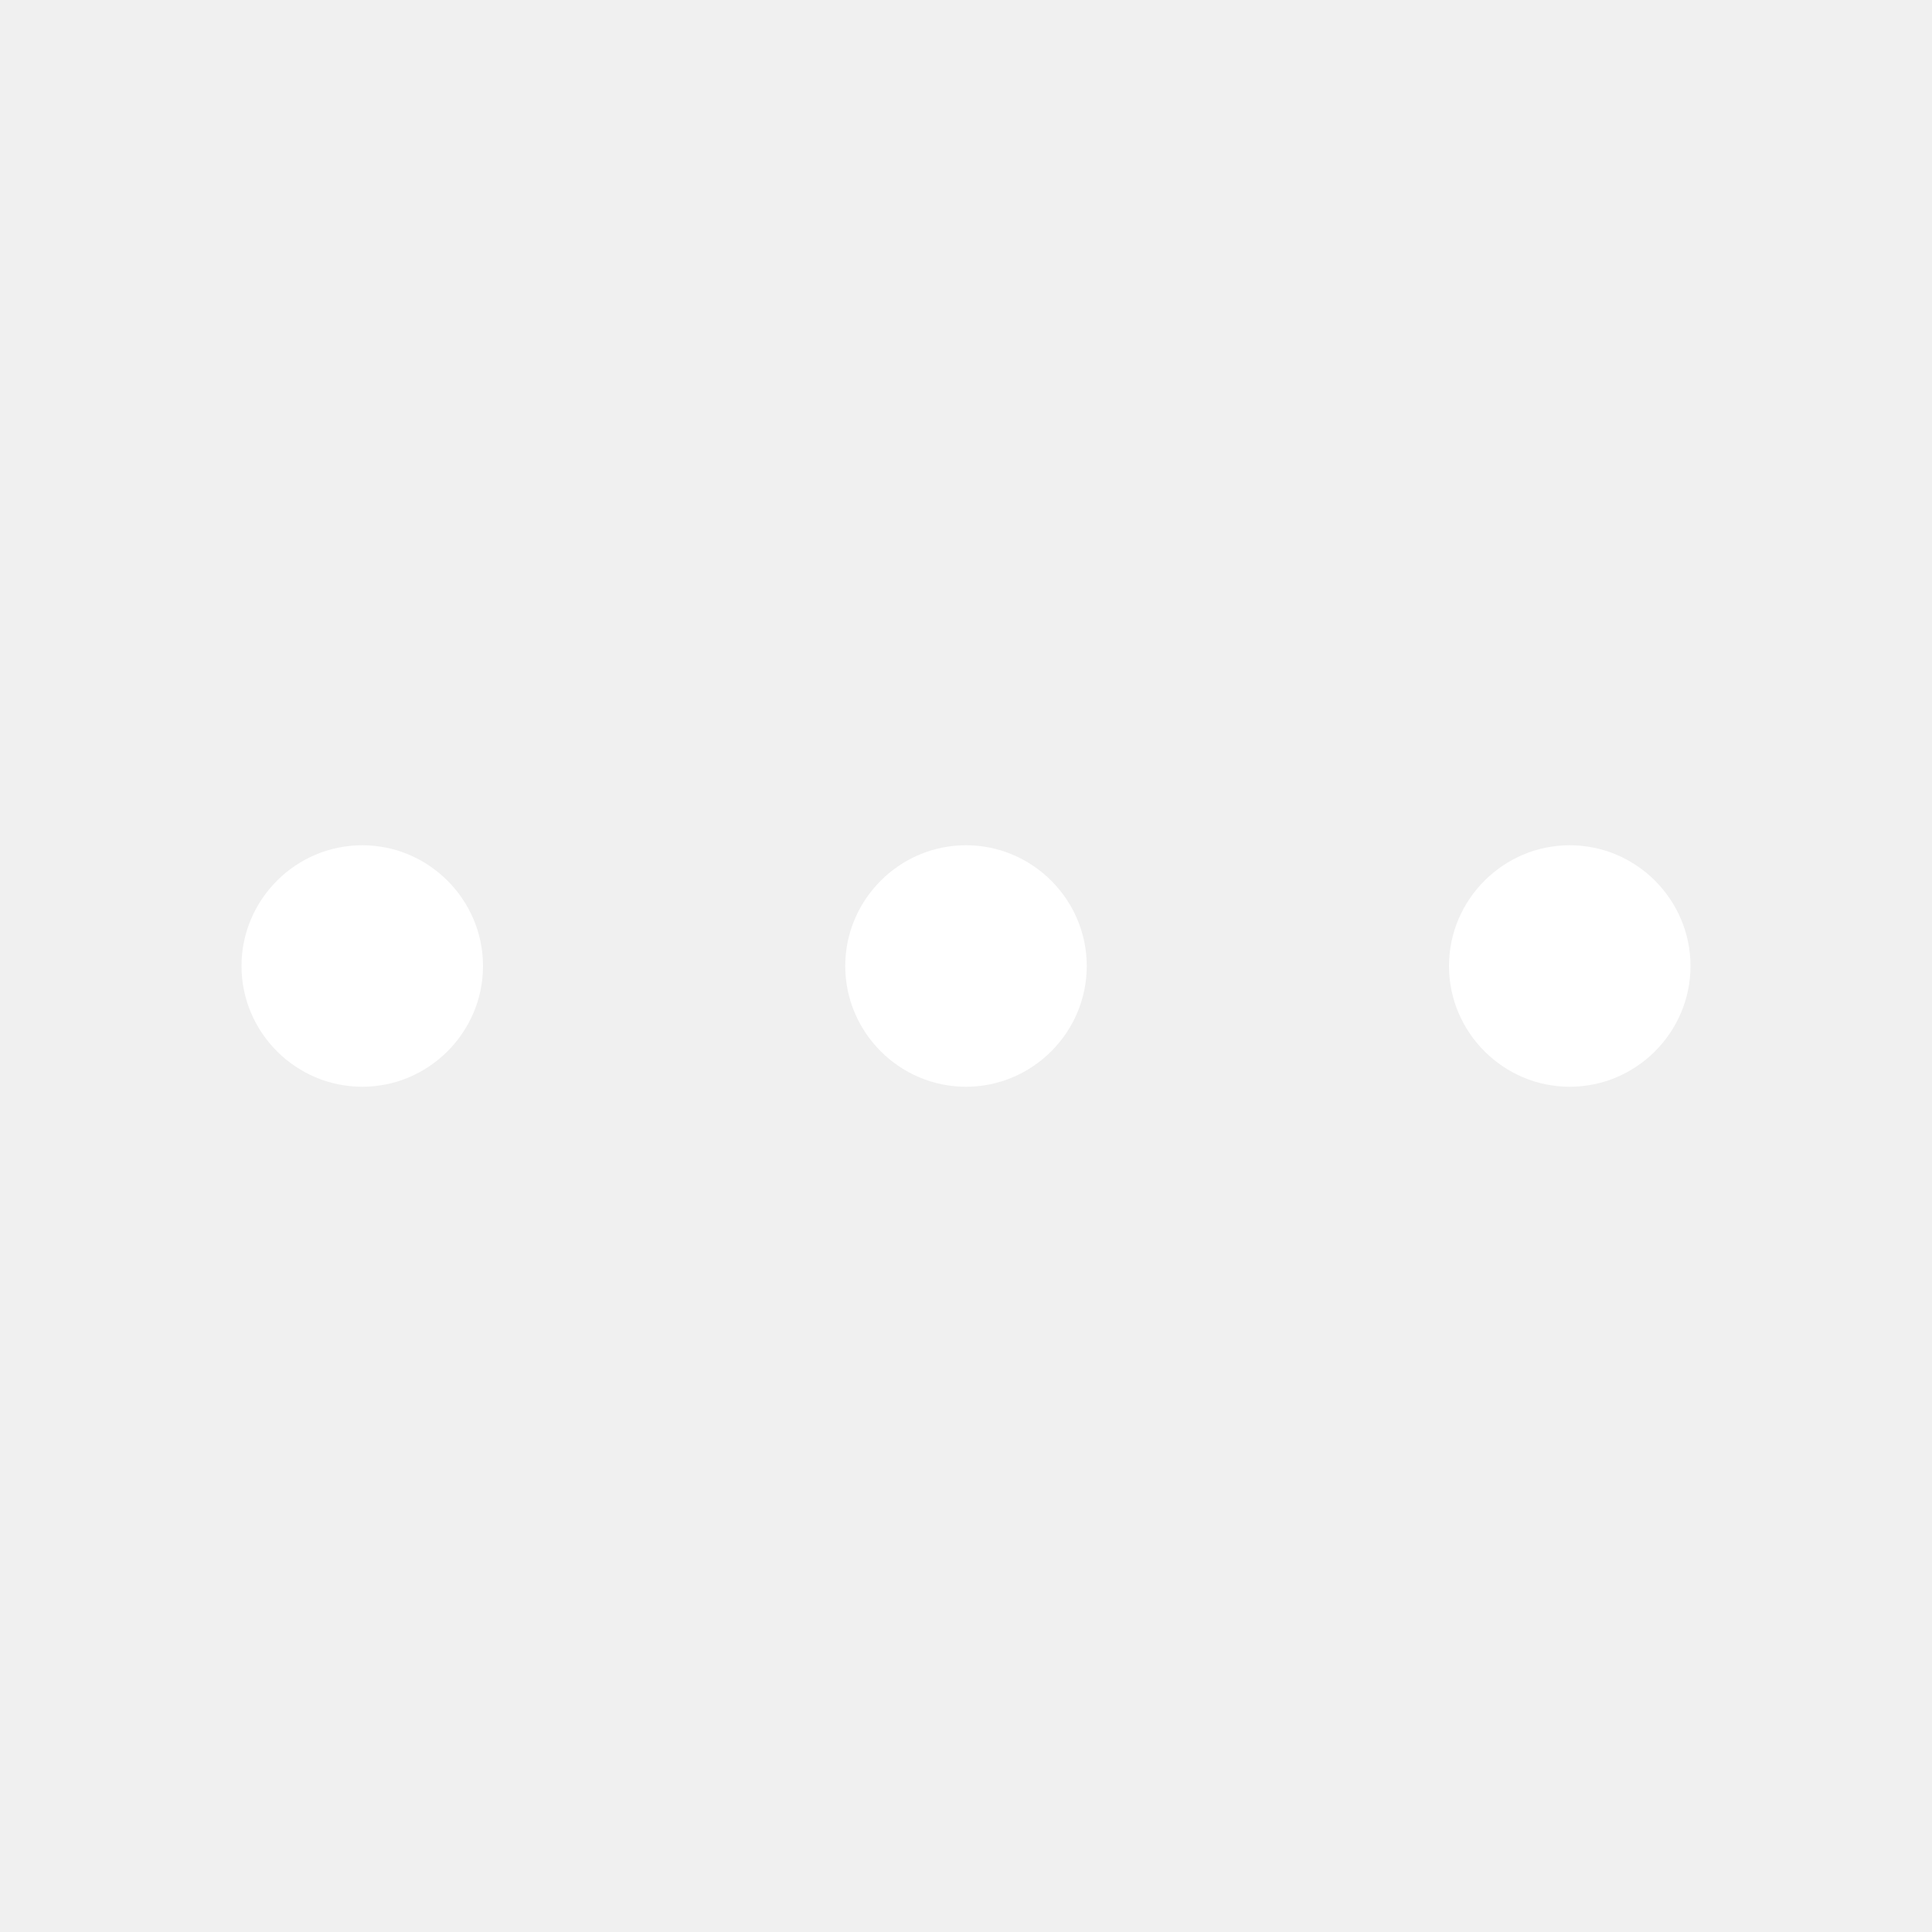
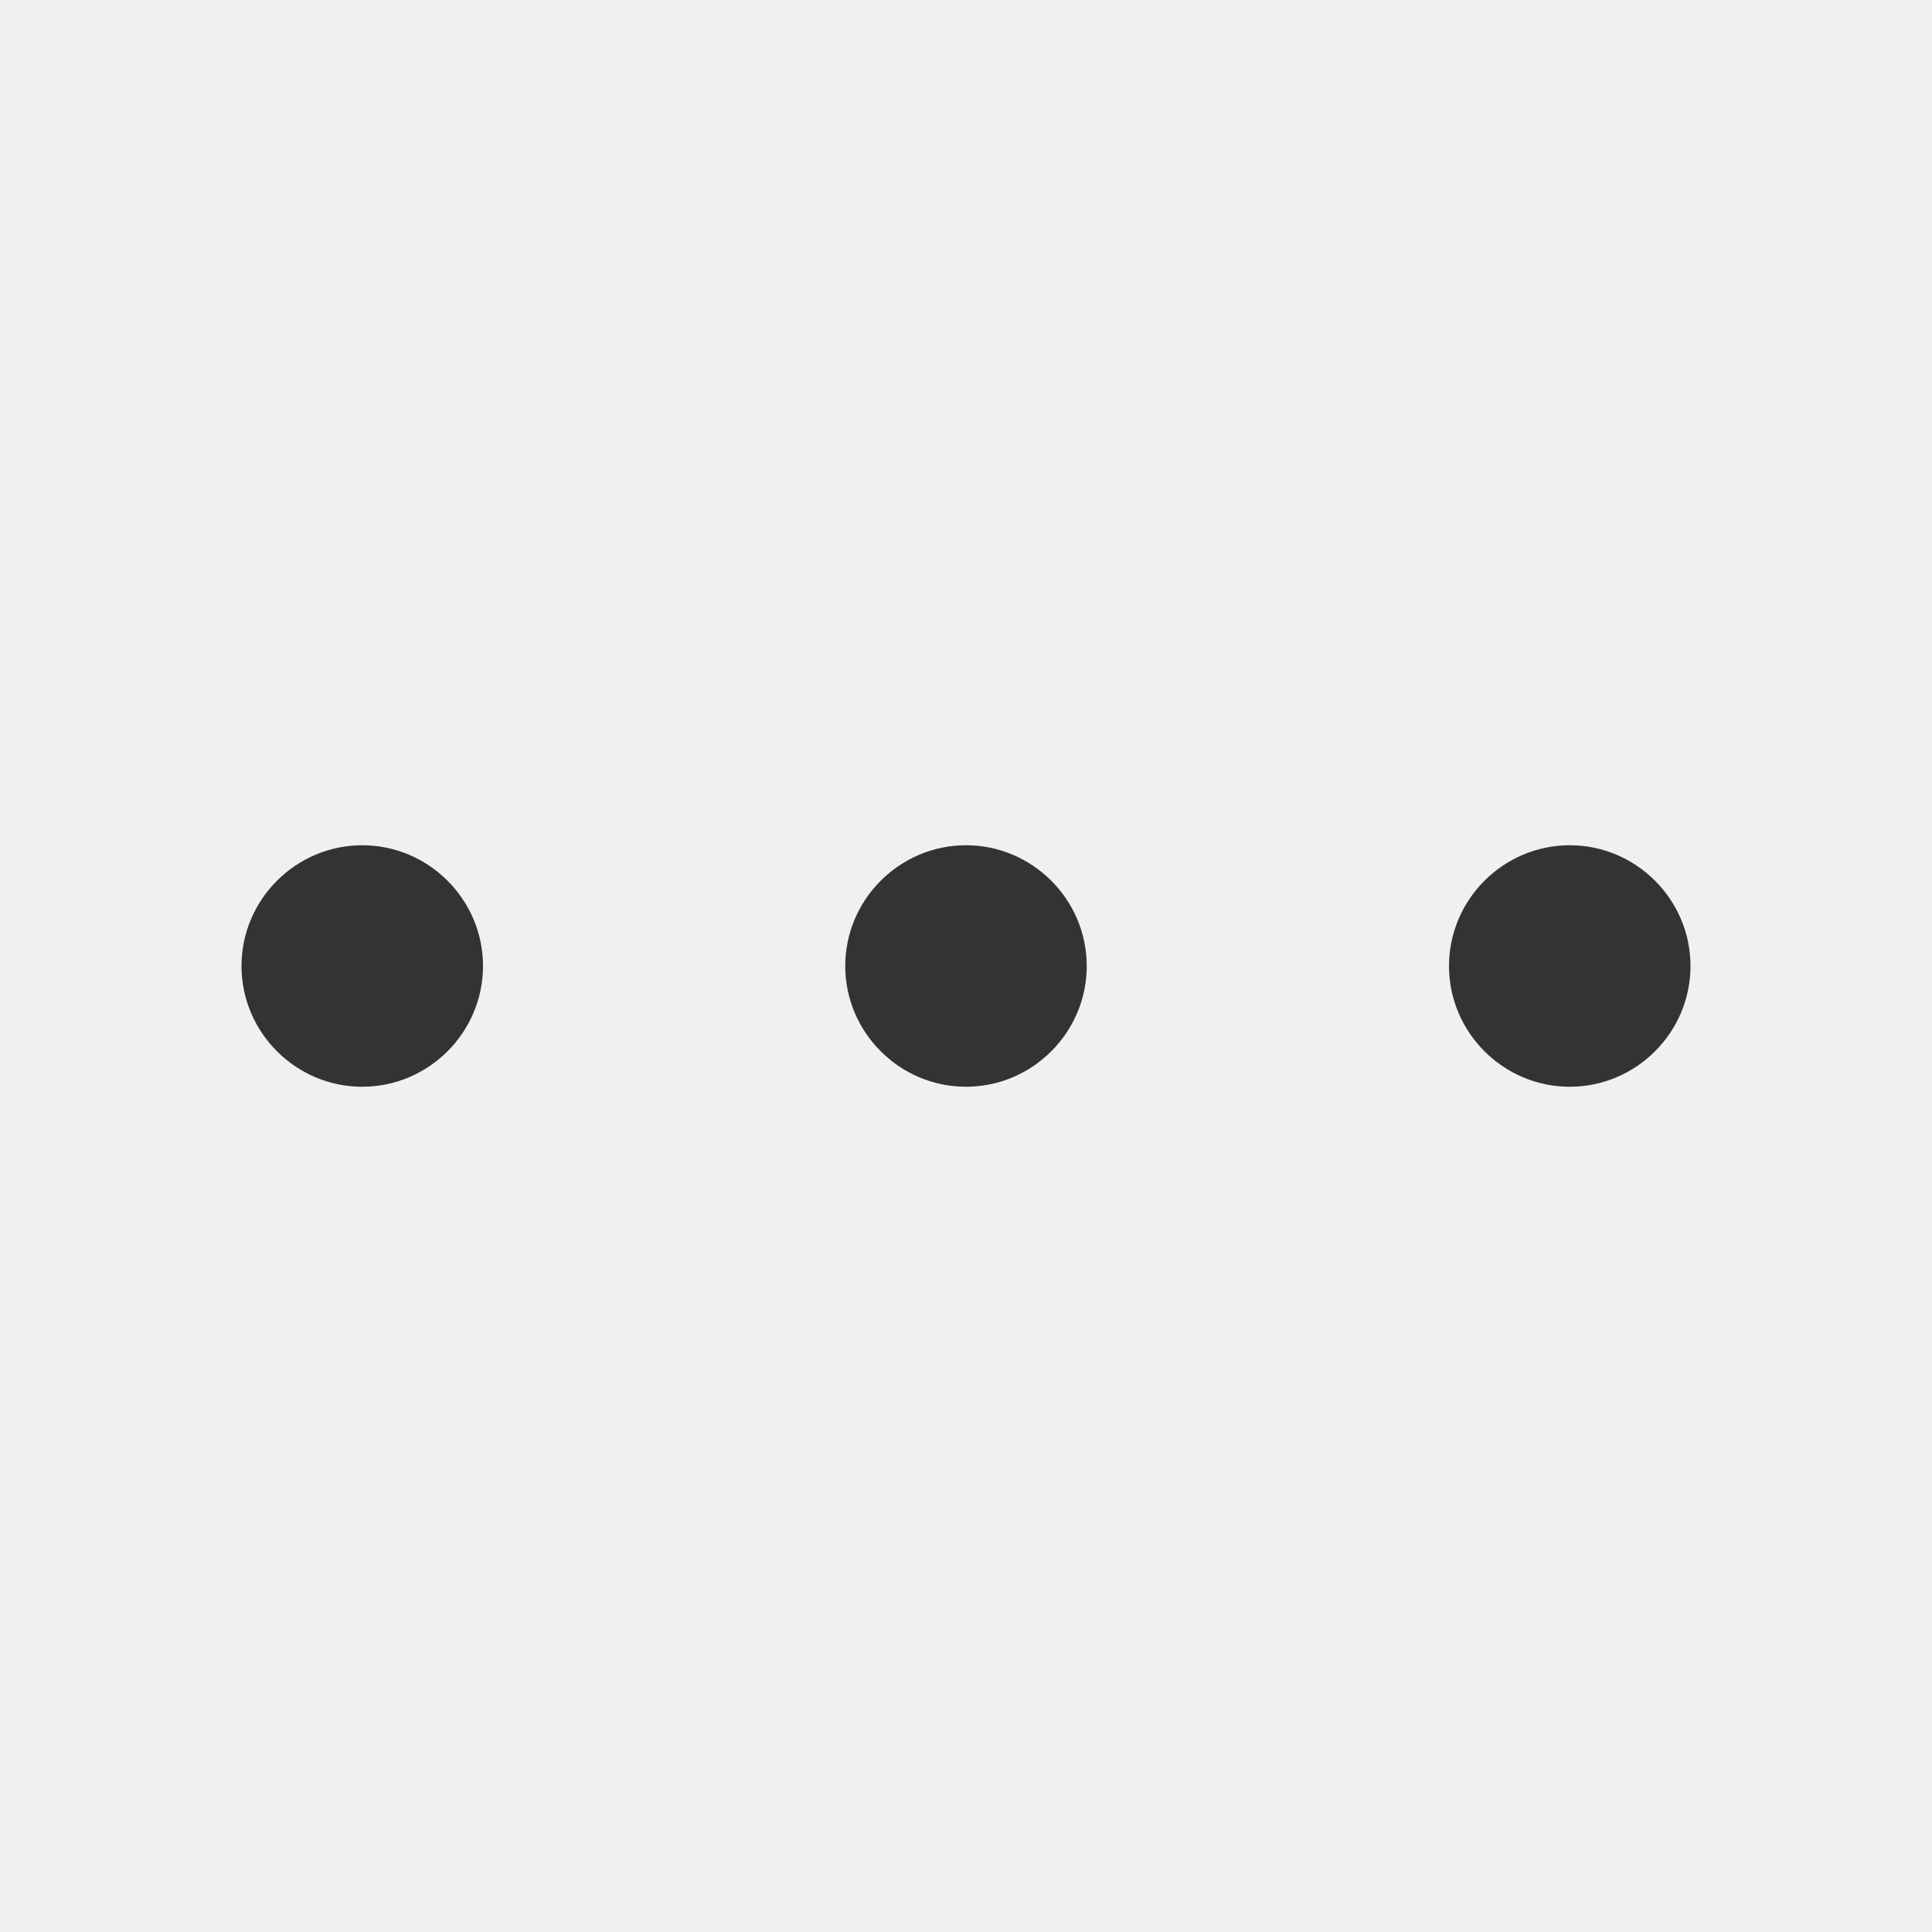
<svg xmlns="http://www.w3.org/2000/svg" viewBox="0 0 24 24" width="24" height="24">
  <path fill="none" d="M0 0h24v24H0z" />
-   <path fill="white" d="M4.5 10.5c-.825 0-1.5.675-1.5 1.5s.675 1.5 1.5 1.5S6 12.825 6 12s-.675-1.5-1.5-1.5zm15 0c-.825 0-1.5.675-1.5 1.5s.675 1.5 1.5 1.5S21 12.825 21 12s-.675-1.5-1.5-1.5zm-7.5 0c-.825 0-1.5.675-1.5 1.5s.675 1.5 1.5 1.5 1.5-.675 1.5-1.5-.675-1.5-1.5-1.5z" />
+   <path fill="#333333" d="M4.5 10.5c-.825 0-1.5.675-1.5 1.5s.675 1.5 1.5 1.5S6 12.825 6 12s-.675-1.5-1.5-1.5zm15 0c-.825 0-1.5.675-1.5 1.5s.675 1.5 1.5 1.5S21 12.825 21 12s-.675-1.5-1.5-1.5zm-7.5 0c-.825 0-1.5.675-1.5 1.5s.675 1.5 1.5 1.5 1.5-.675 1.5-1.5-.675-1.5-1.5-1.5z" />
</svg>
